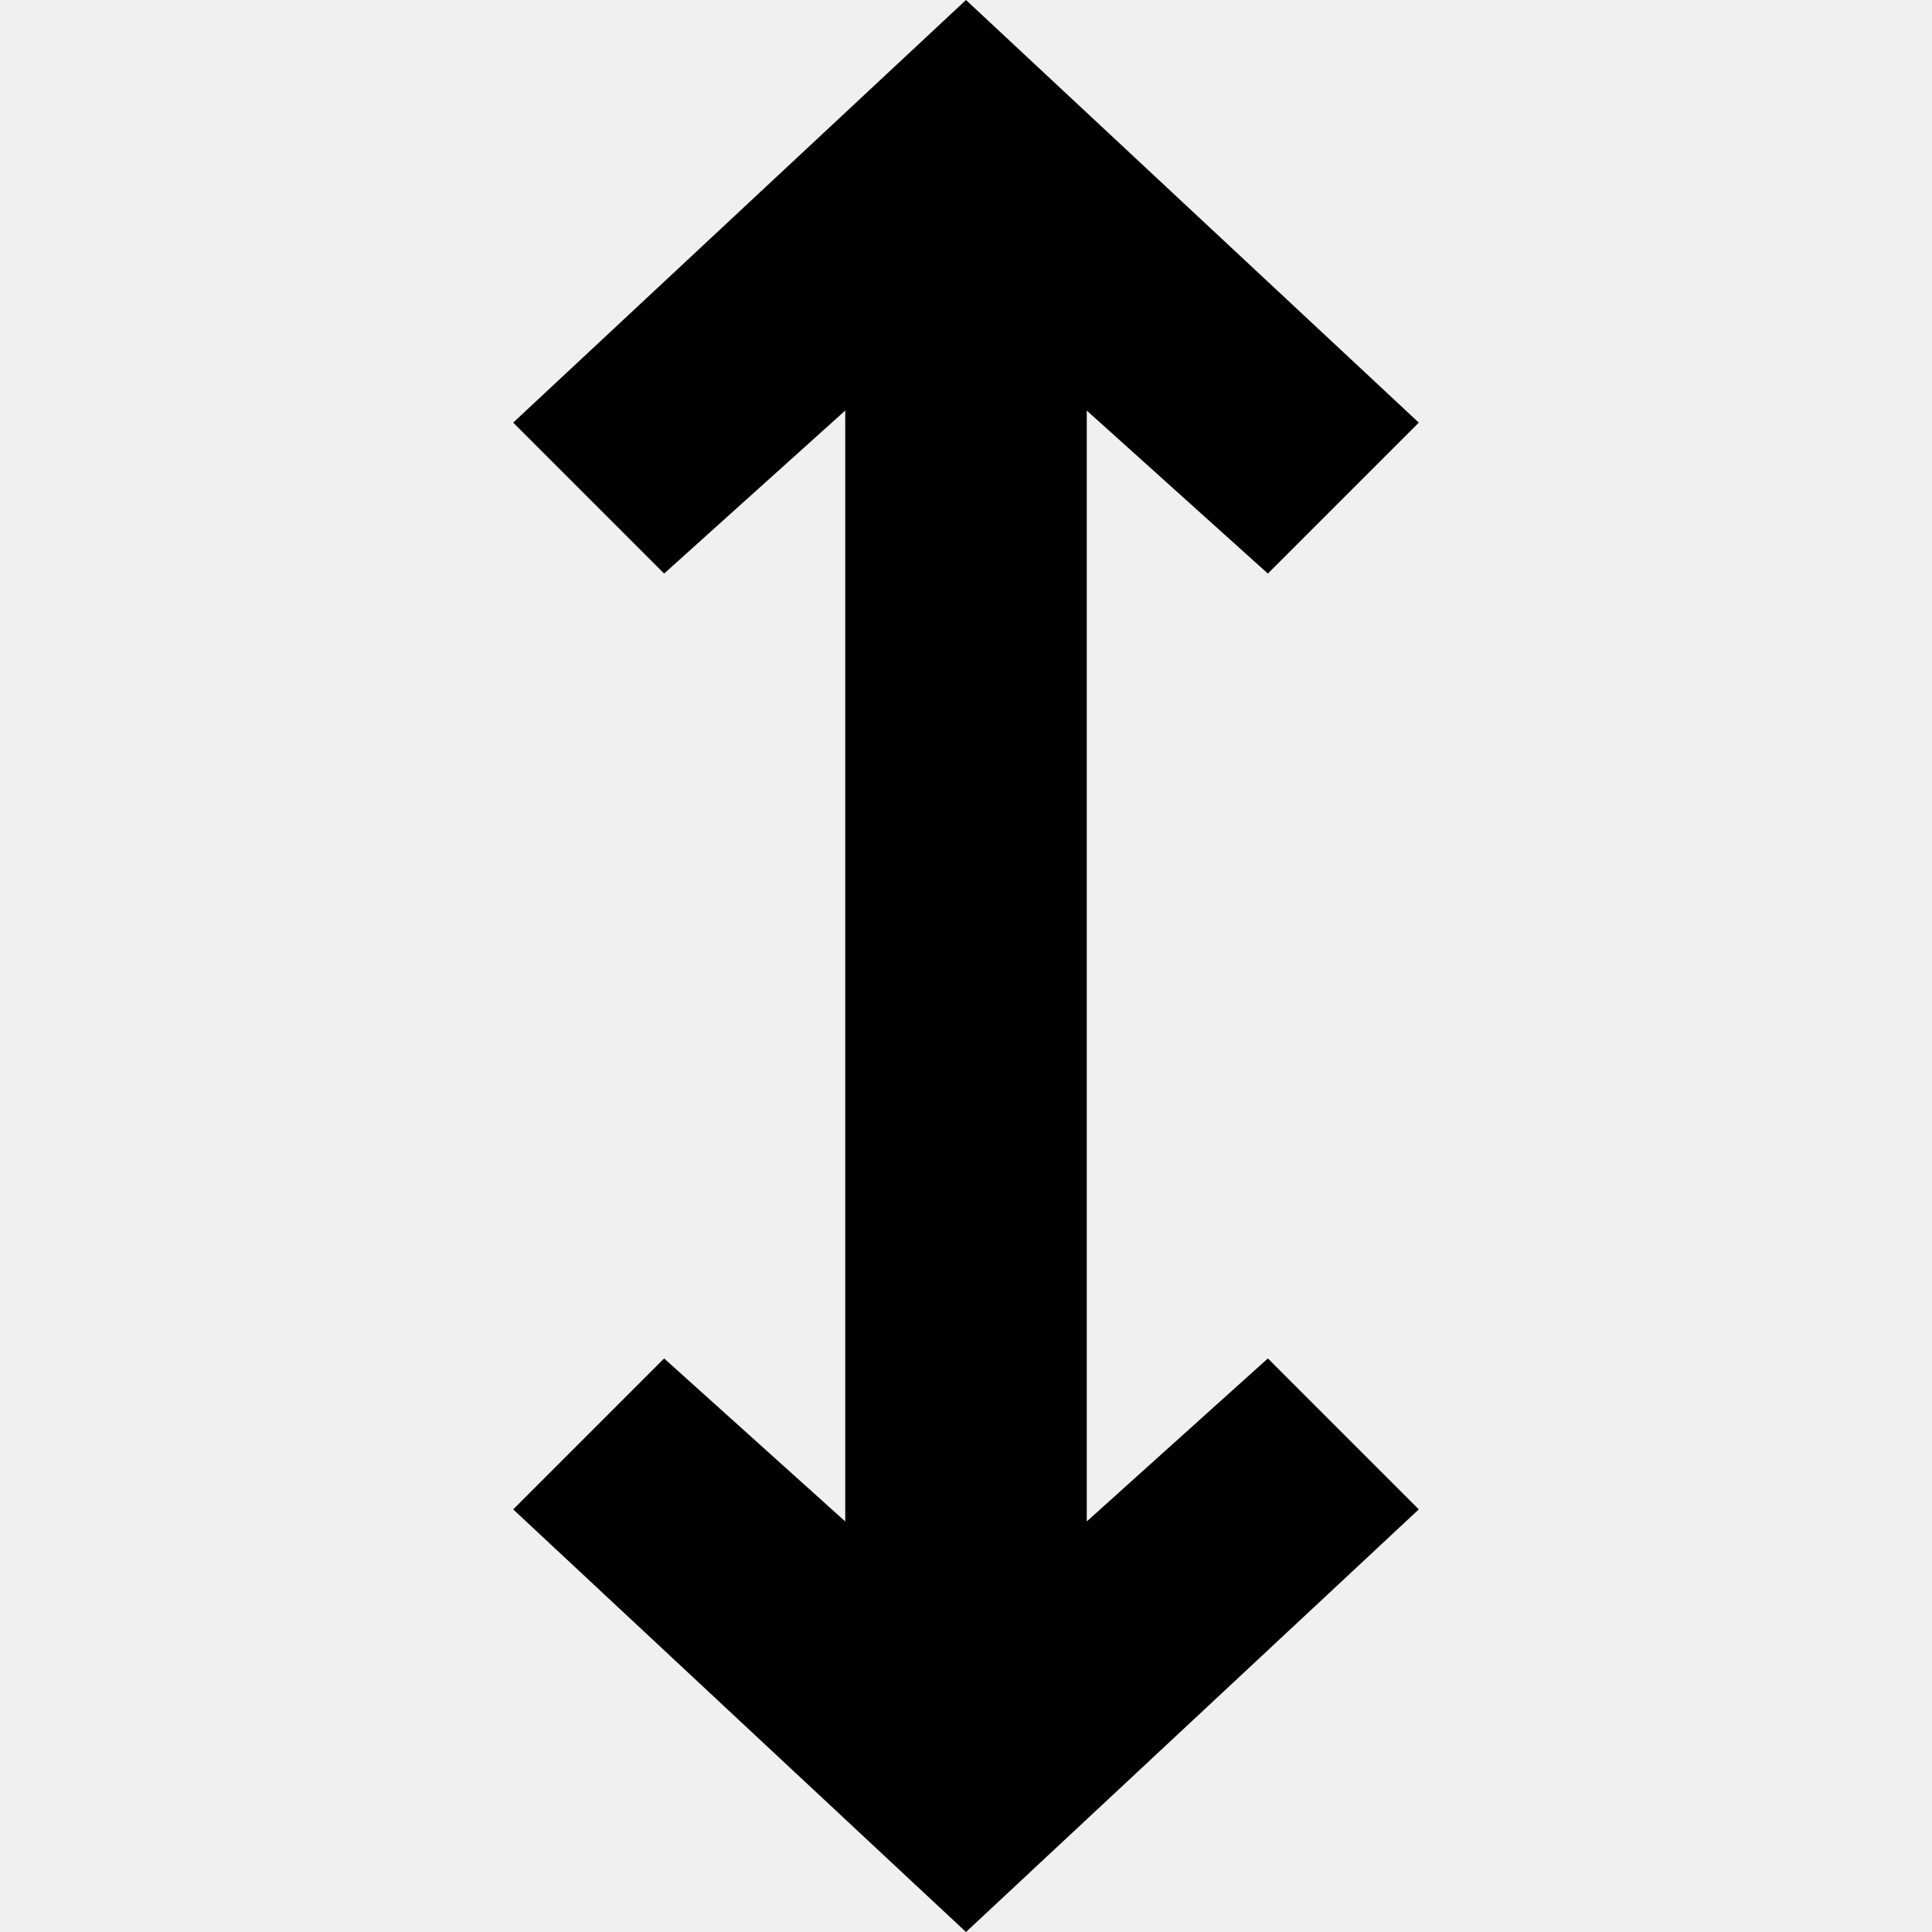
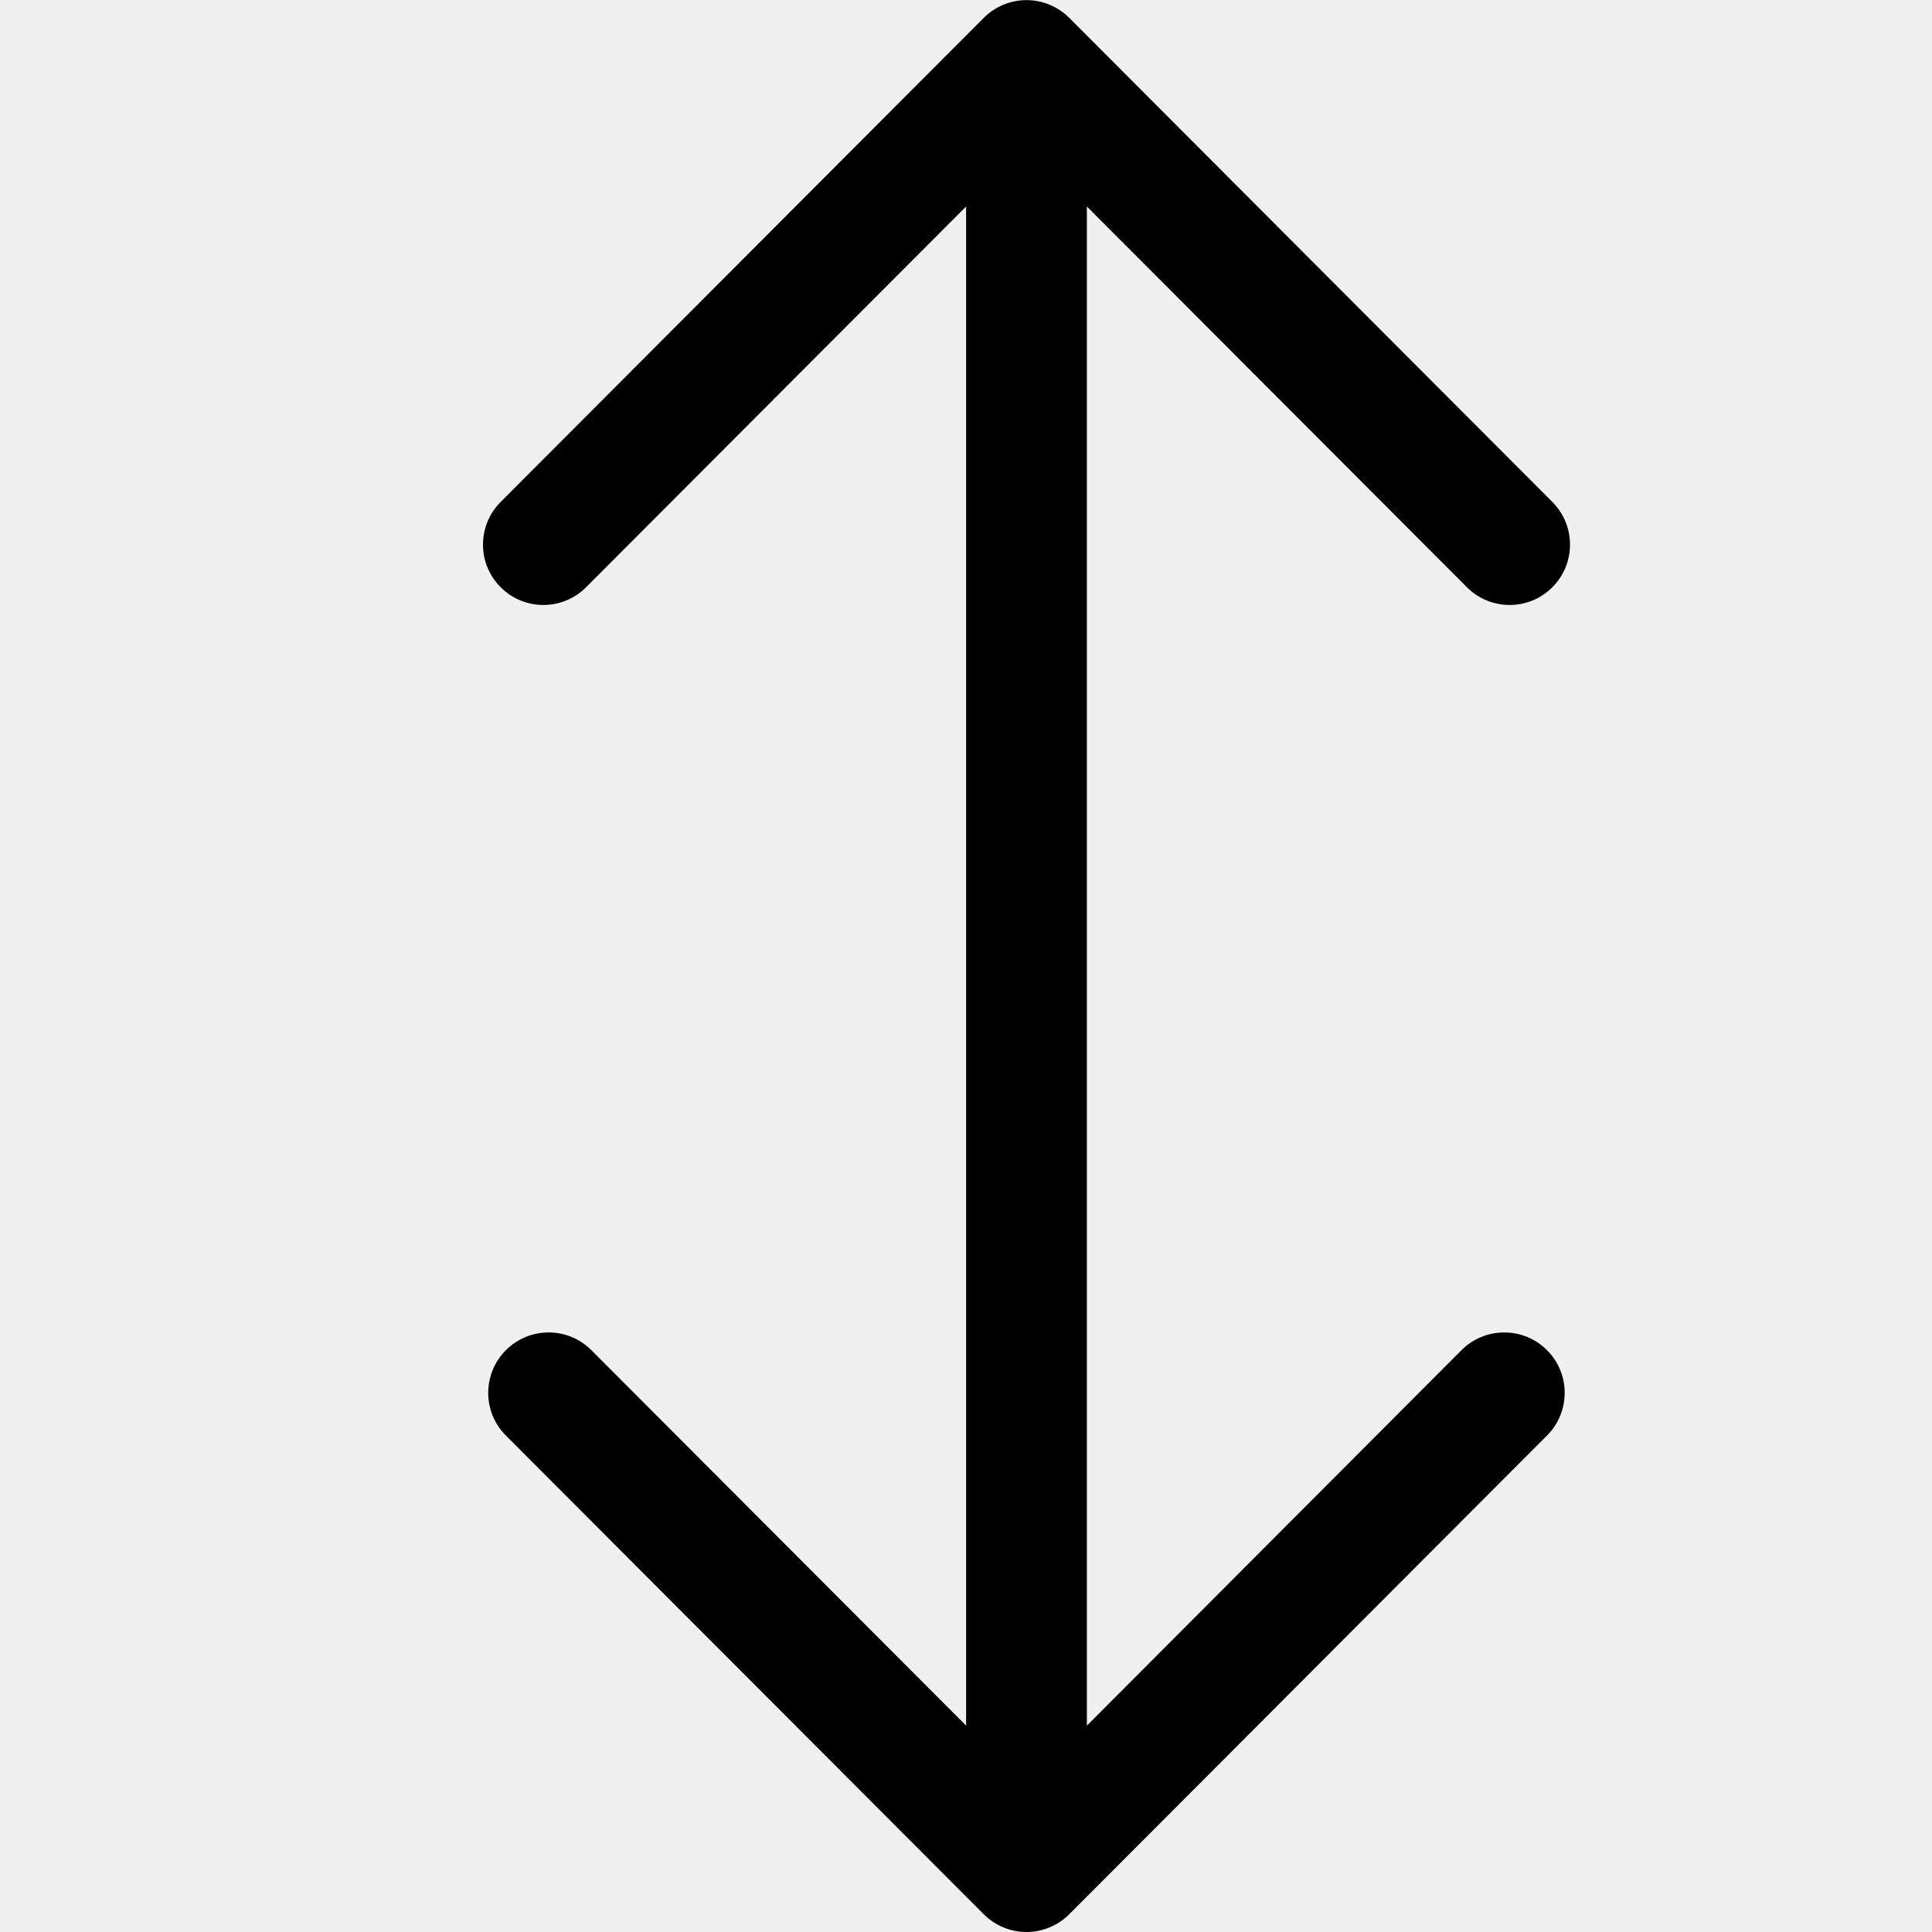
- <svg xmlns="http://www.w3.org/2000/svg" version="1.1" width="32" height="32" viewBox="0 0 32 32">
-   <path d="M18 25.2v-18.4l3 2.7 2.5-2.5-7.5-7-7.5 7 2.5 2.5 3-2.7v18.4l-3-2.7-2.5 2.5 7.5 7 7.5-7-2.5-2.5z" />
+ <svg xmlns="http://www.w3.org/2000/svg" width="16" height="16" viewBox="0 0 16 16" fill="none">
+   <g clip-path="url(#clip0)">
+     <path d="M4.146 4.157C3.951 4.353 3.951 4.669 4.147 4.864C4.342 5.059 4.659 5.059 4.854 4.863L8.001 1.71L8.001 14.291L4.897 11.181C4.702 10.986 4.386 10.986 4.19 11.181C3.995 11.376 3.994 11.693 4.189 11.888L8.147 15.853C8.241 15.947 8.368 16 8.501 16C8.633 16 8.761 15.947 8.855 15.853L12.812 11.888C13.007 11.693 13.007 11.376 12.811 11.181C12.616 10.986 12.299 10.986 12.104 11.181L9.001 14.291L9.001 1.71L12.148 4.863C12.343 5.059 12.66 5.059 12.855 4.864C13.051 4.669 13.051 4.353 12.856 4.157L8.855 0.148C8.761 0.054 8.634 0.001 8.501 0.001C8.368 0.001 8.241 0.054 8.147 0.148L4.146 4.157Z" fill="black" />
+   </g>
+   <defs>
+     <clipPath id="clip0">
+       <rect width="16" height="16" fill="white" transform="translate(0 16) rotate(-90)" />
+     </clipPath>
+   </defs>
</svg>
